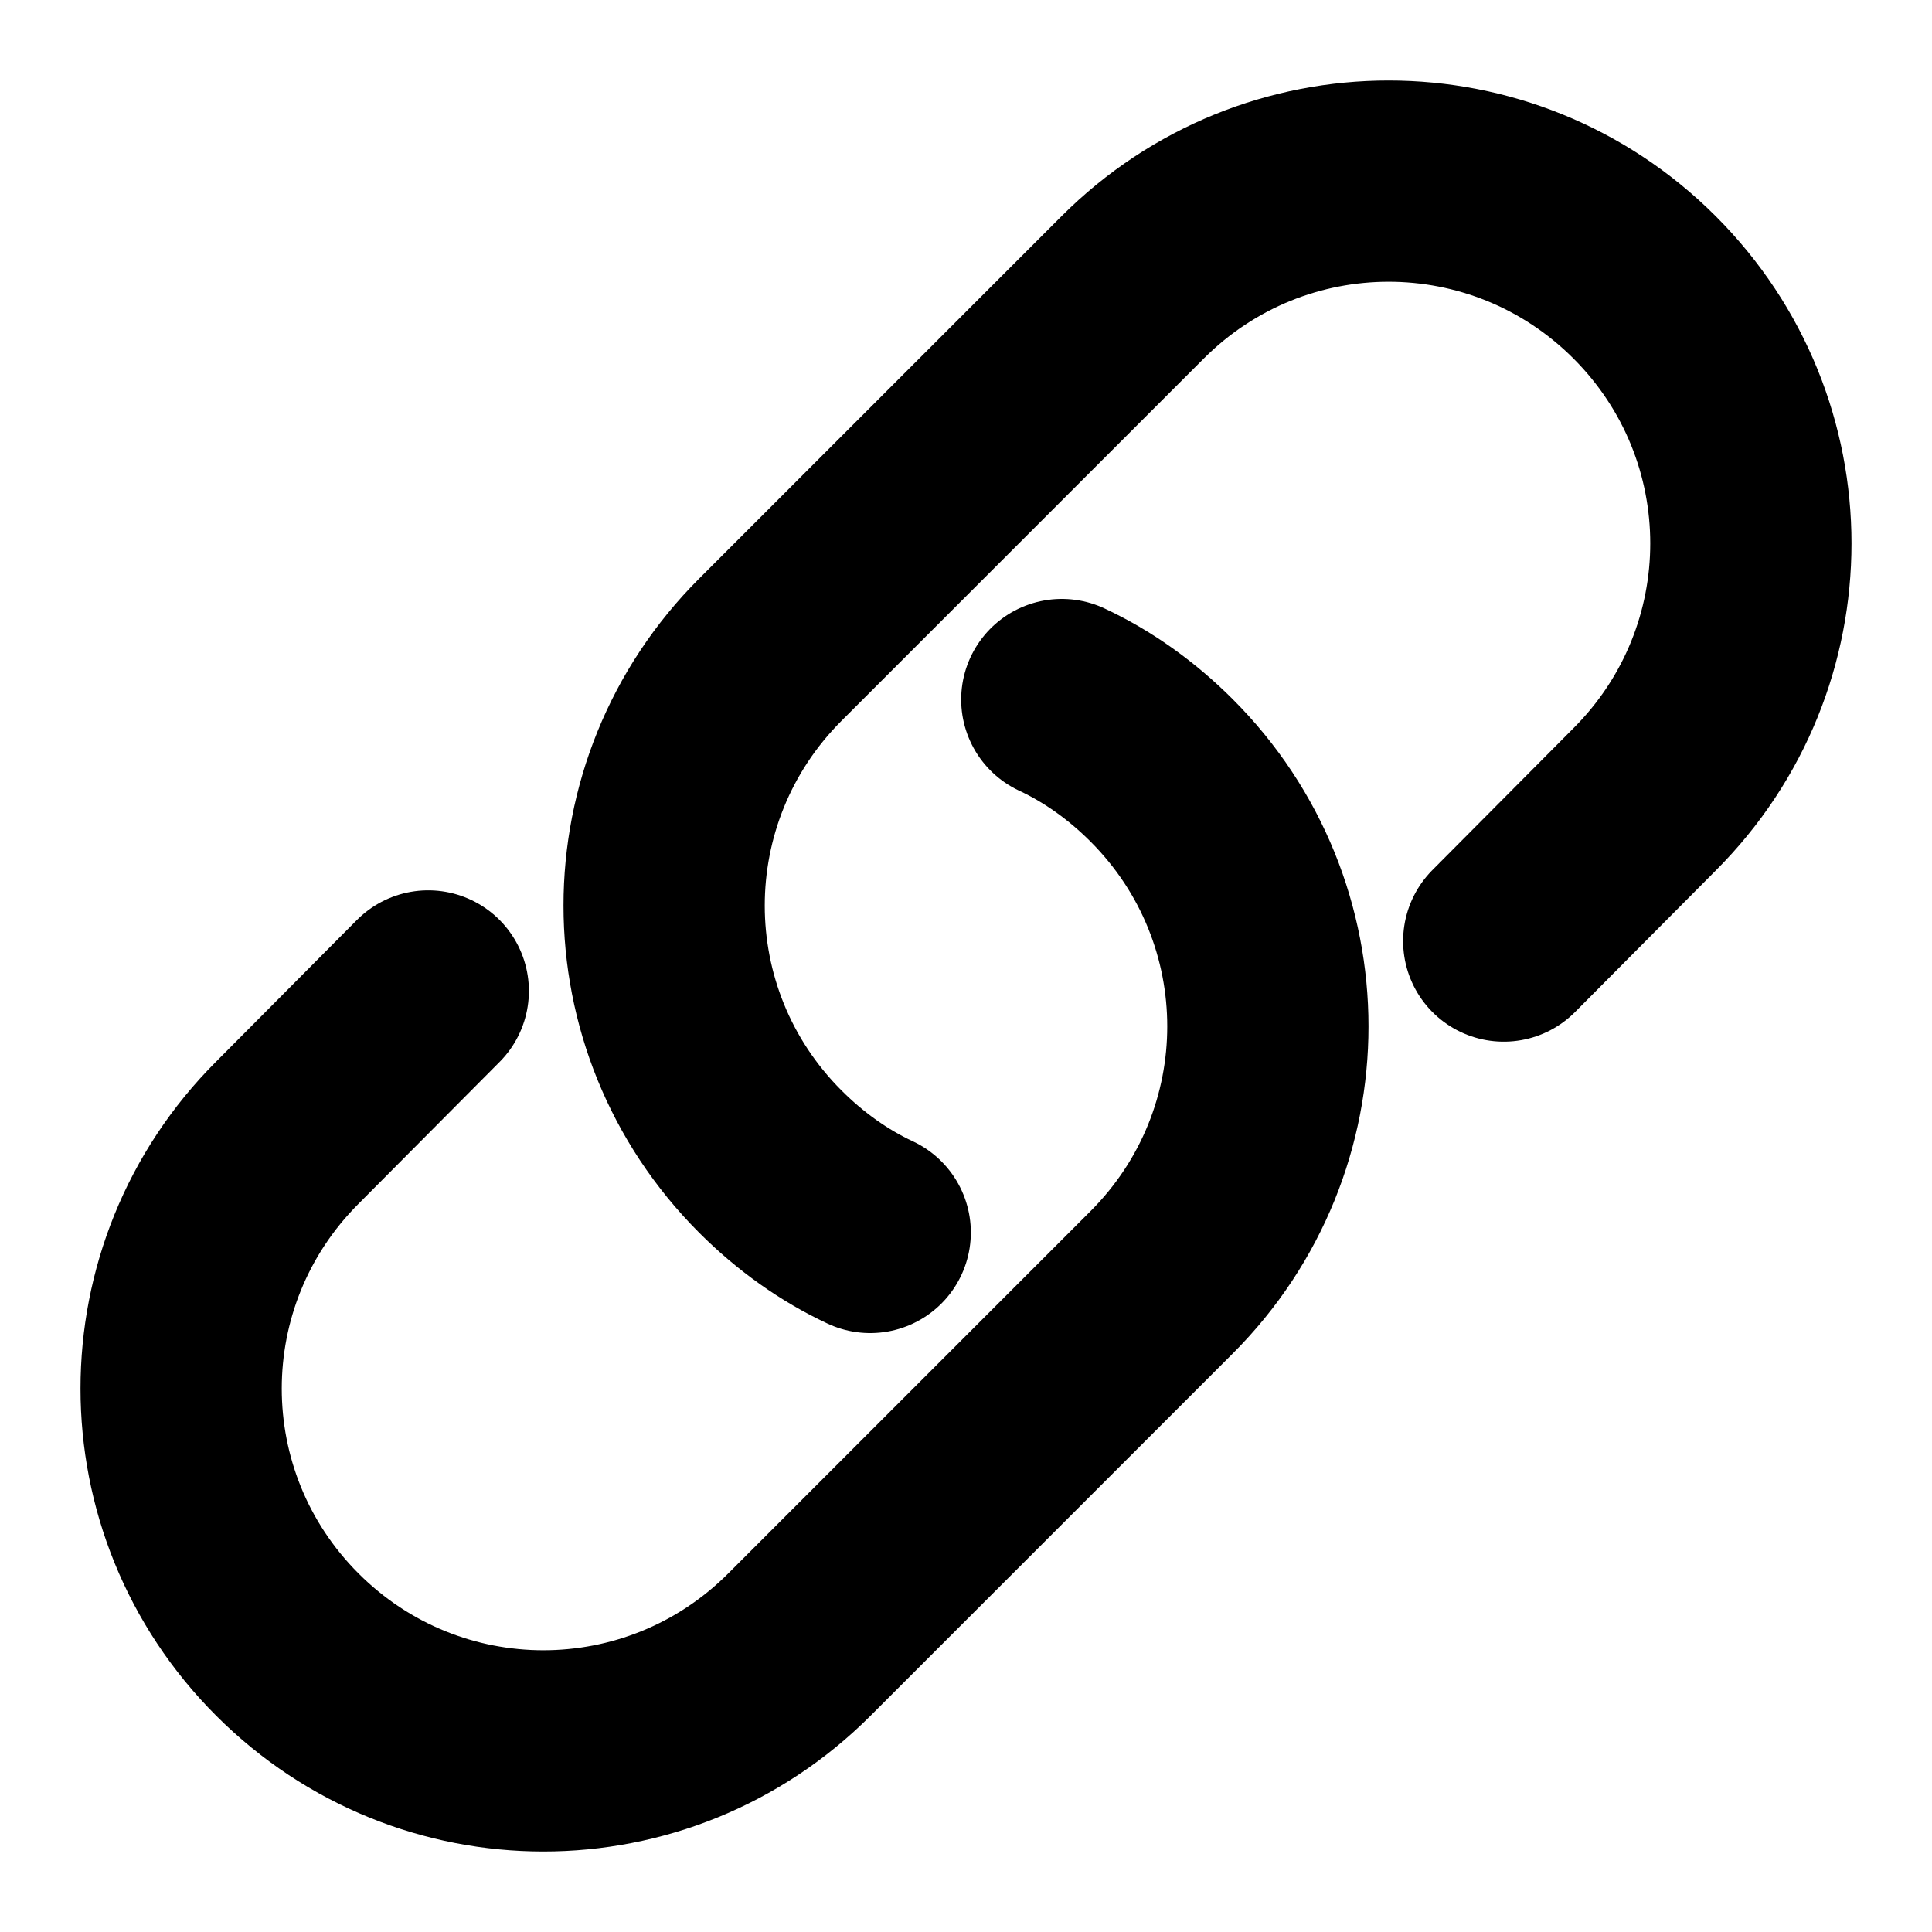
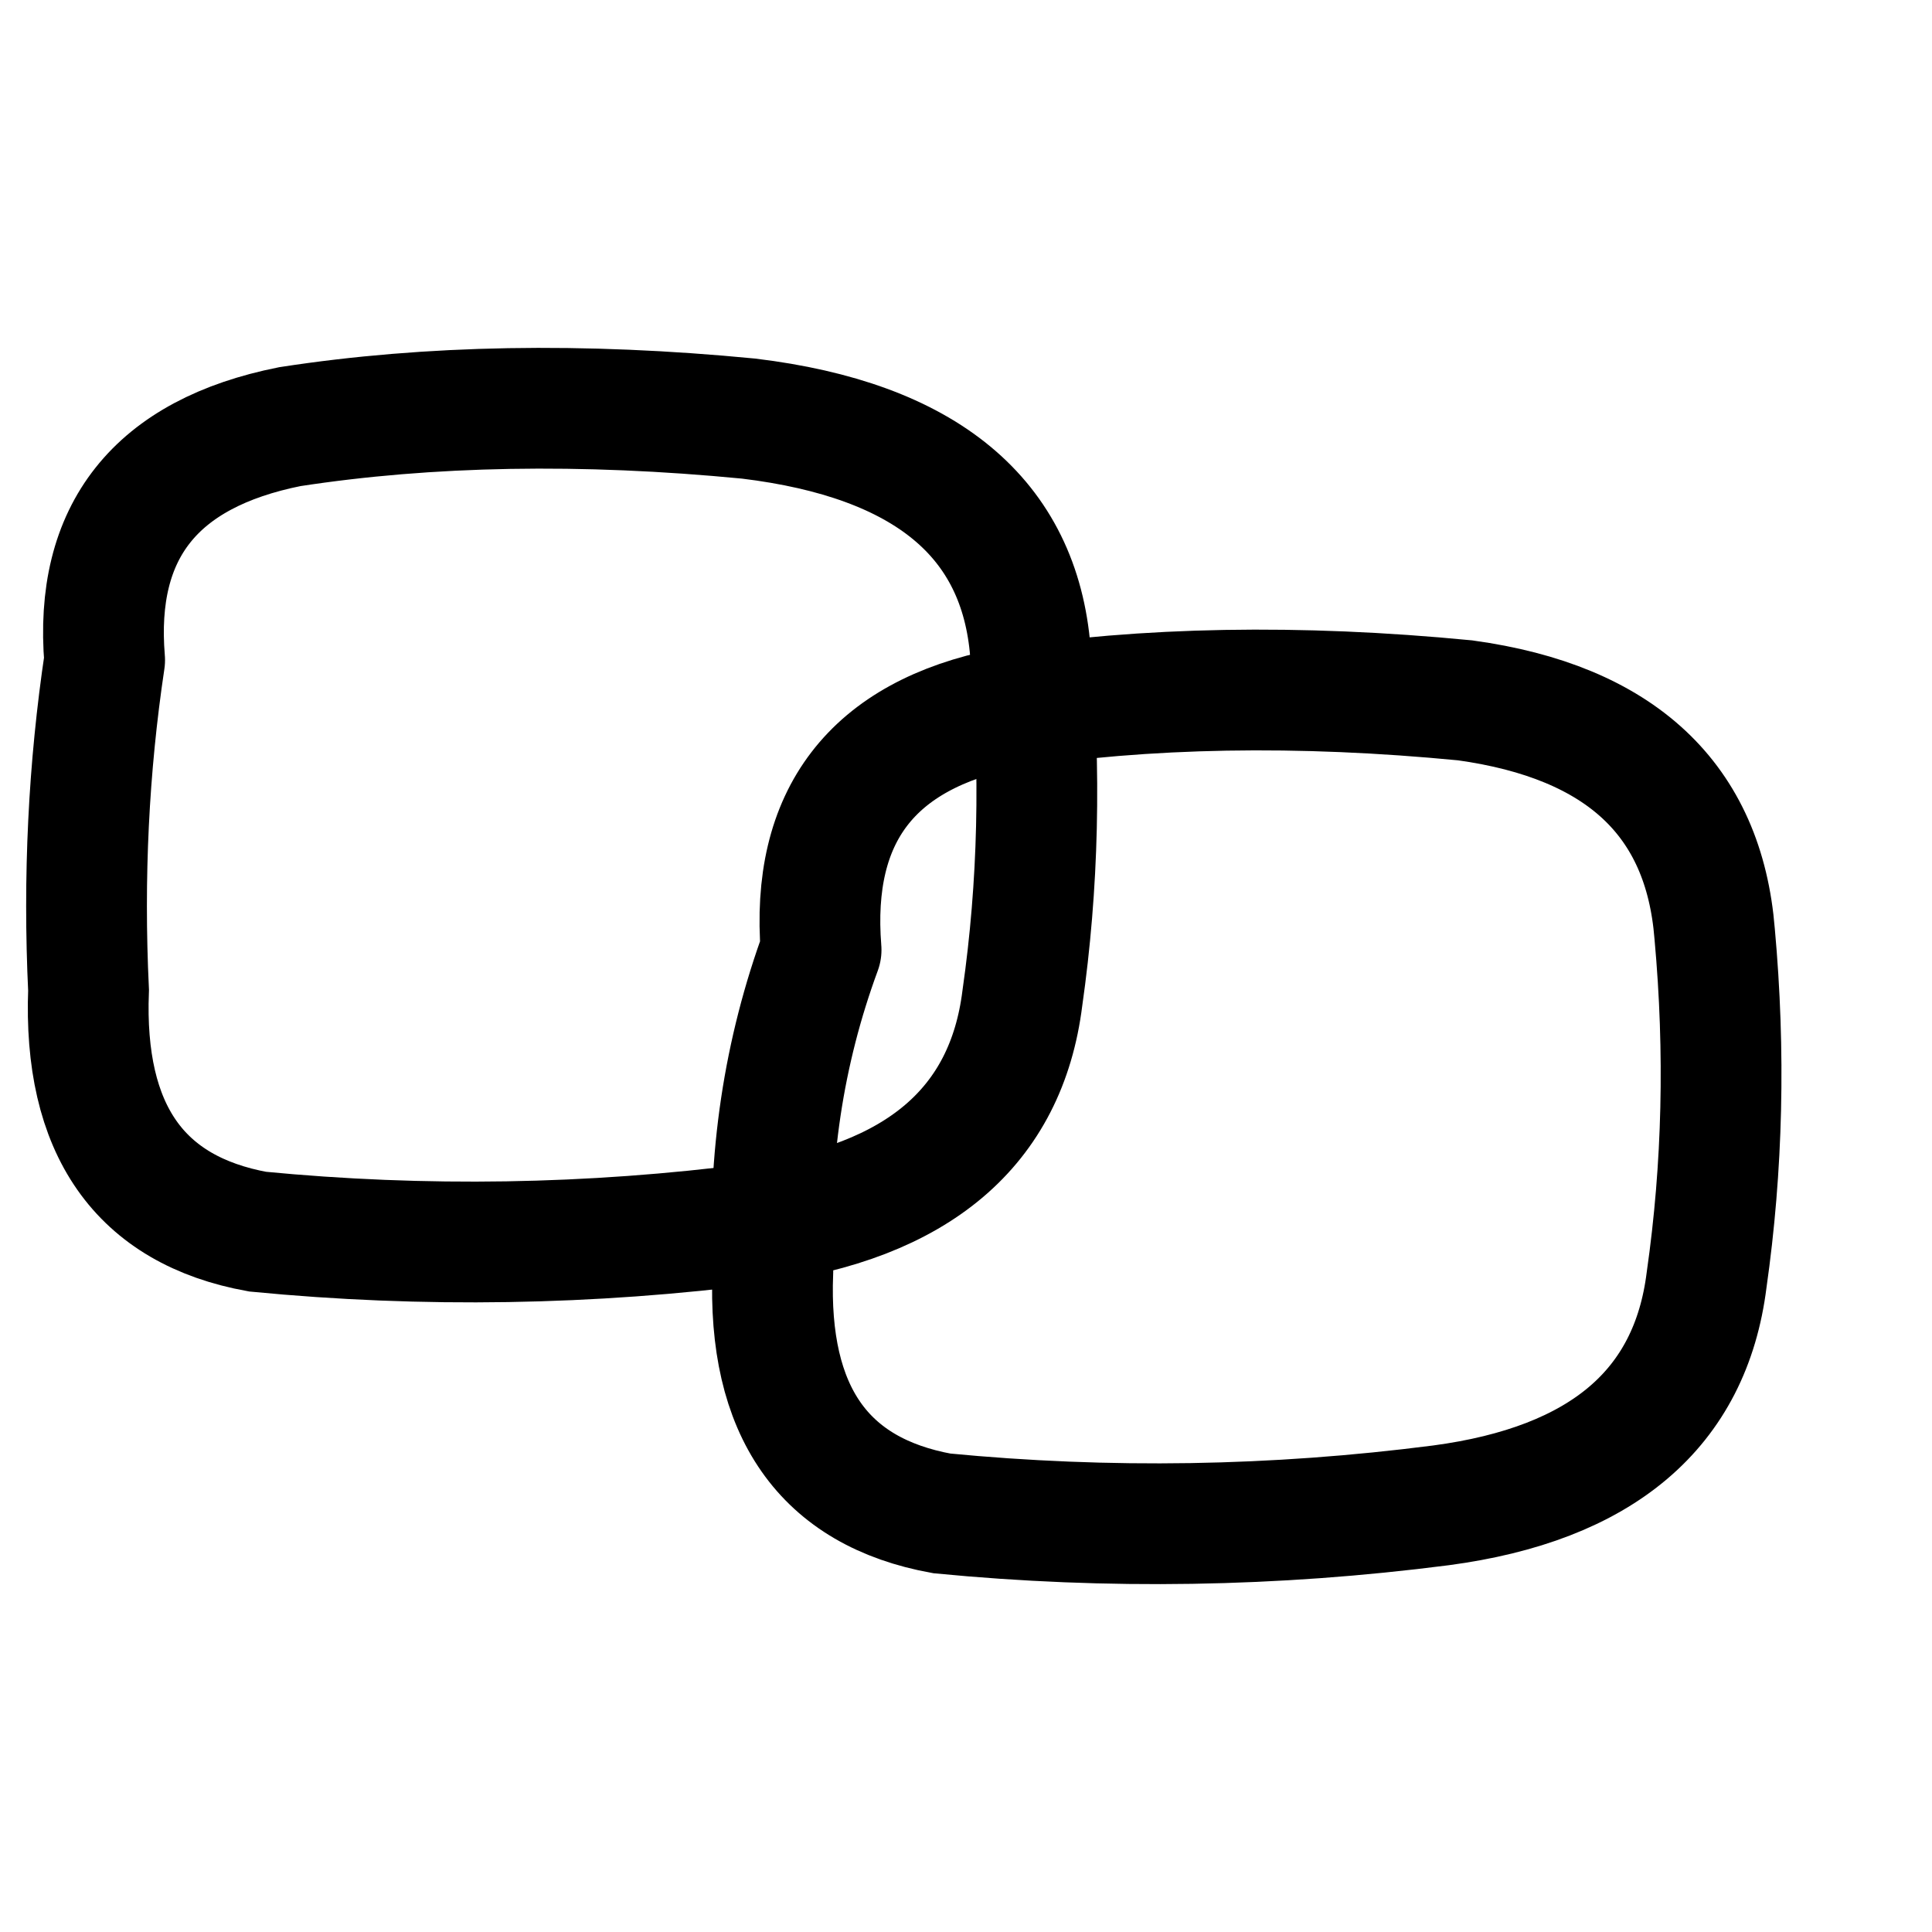
<svg xmlns="http://www.w3.org/2000/svg" width="20" height="20" viewBox="0 0 24 24" fill="none">
-   <path d="M13.19 8.69C13.64 8.9 14.06 9.2 14.43 9.57C16.19 11.33 16.19 14.17 14.43 15.93L9.93 20.43C8.17 22.19 5.33 22.19 3.57 20.43C1.81 18.67 1.81 15.83 3.57 14.07L5.32 12.31M18.68 11.69L20.43 9.93C22.19 8.17 22.19 5.33 20.43 3.57C18.67 1.81 15.83 1.81 14.07 3.57L9.57 8.07C7.81 9.83 7.81 12.67 9.57 14.43C9.94 14.8 10.36 15.1 10.81 15.31" stroke="currentColor" stroke-width="2.5" stroke-linecap="round" stroke-linejoin="round" />
+   <path d="M1.3 8.2 Q1.1 5.8 3.6 5.3 Q6.2 4.9 9.3 5.2 Q12.6 5.6 12.8 8.1 Q13 10.3 12.7 12.4 Q12.4 14.8 9.4 15.2 Q6.3 15.6 3.2 15.3 Q1 14.9 1.1 12.3 Q1 10.2 1.3 8.2" stroke="currentColor" stroke-width="1.5" stroke-linecap="round" />
+   <path d="M10.2 11.8 Q10 9.3 12.5 8.8 Q15.1 8.4 18.2 8.7 Q21.1 9.1 21.3 11.6 Q21.5 13.8 21.2 15.9 Q20.9 18.3 17.9 18.7 Q14.8 19.1 11.7 18.8 Q9.5 18.4 9.6 15.8 Q9.5 13.7 10.2 11.8" stroke="currentColor" stroke-width="1.5" stroke-linecap="round" />
</svg>
